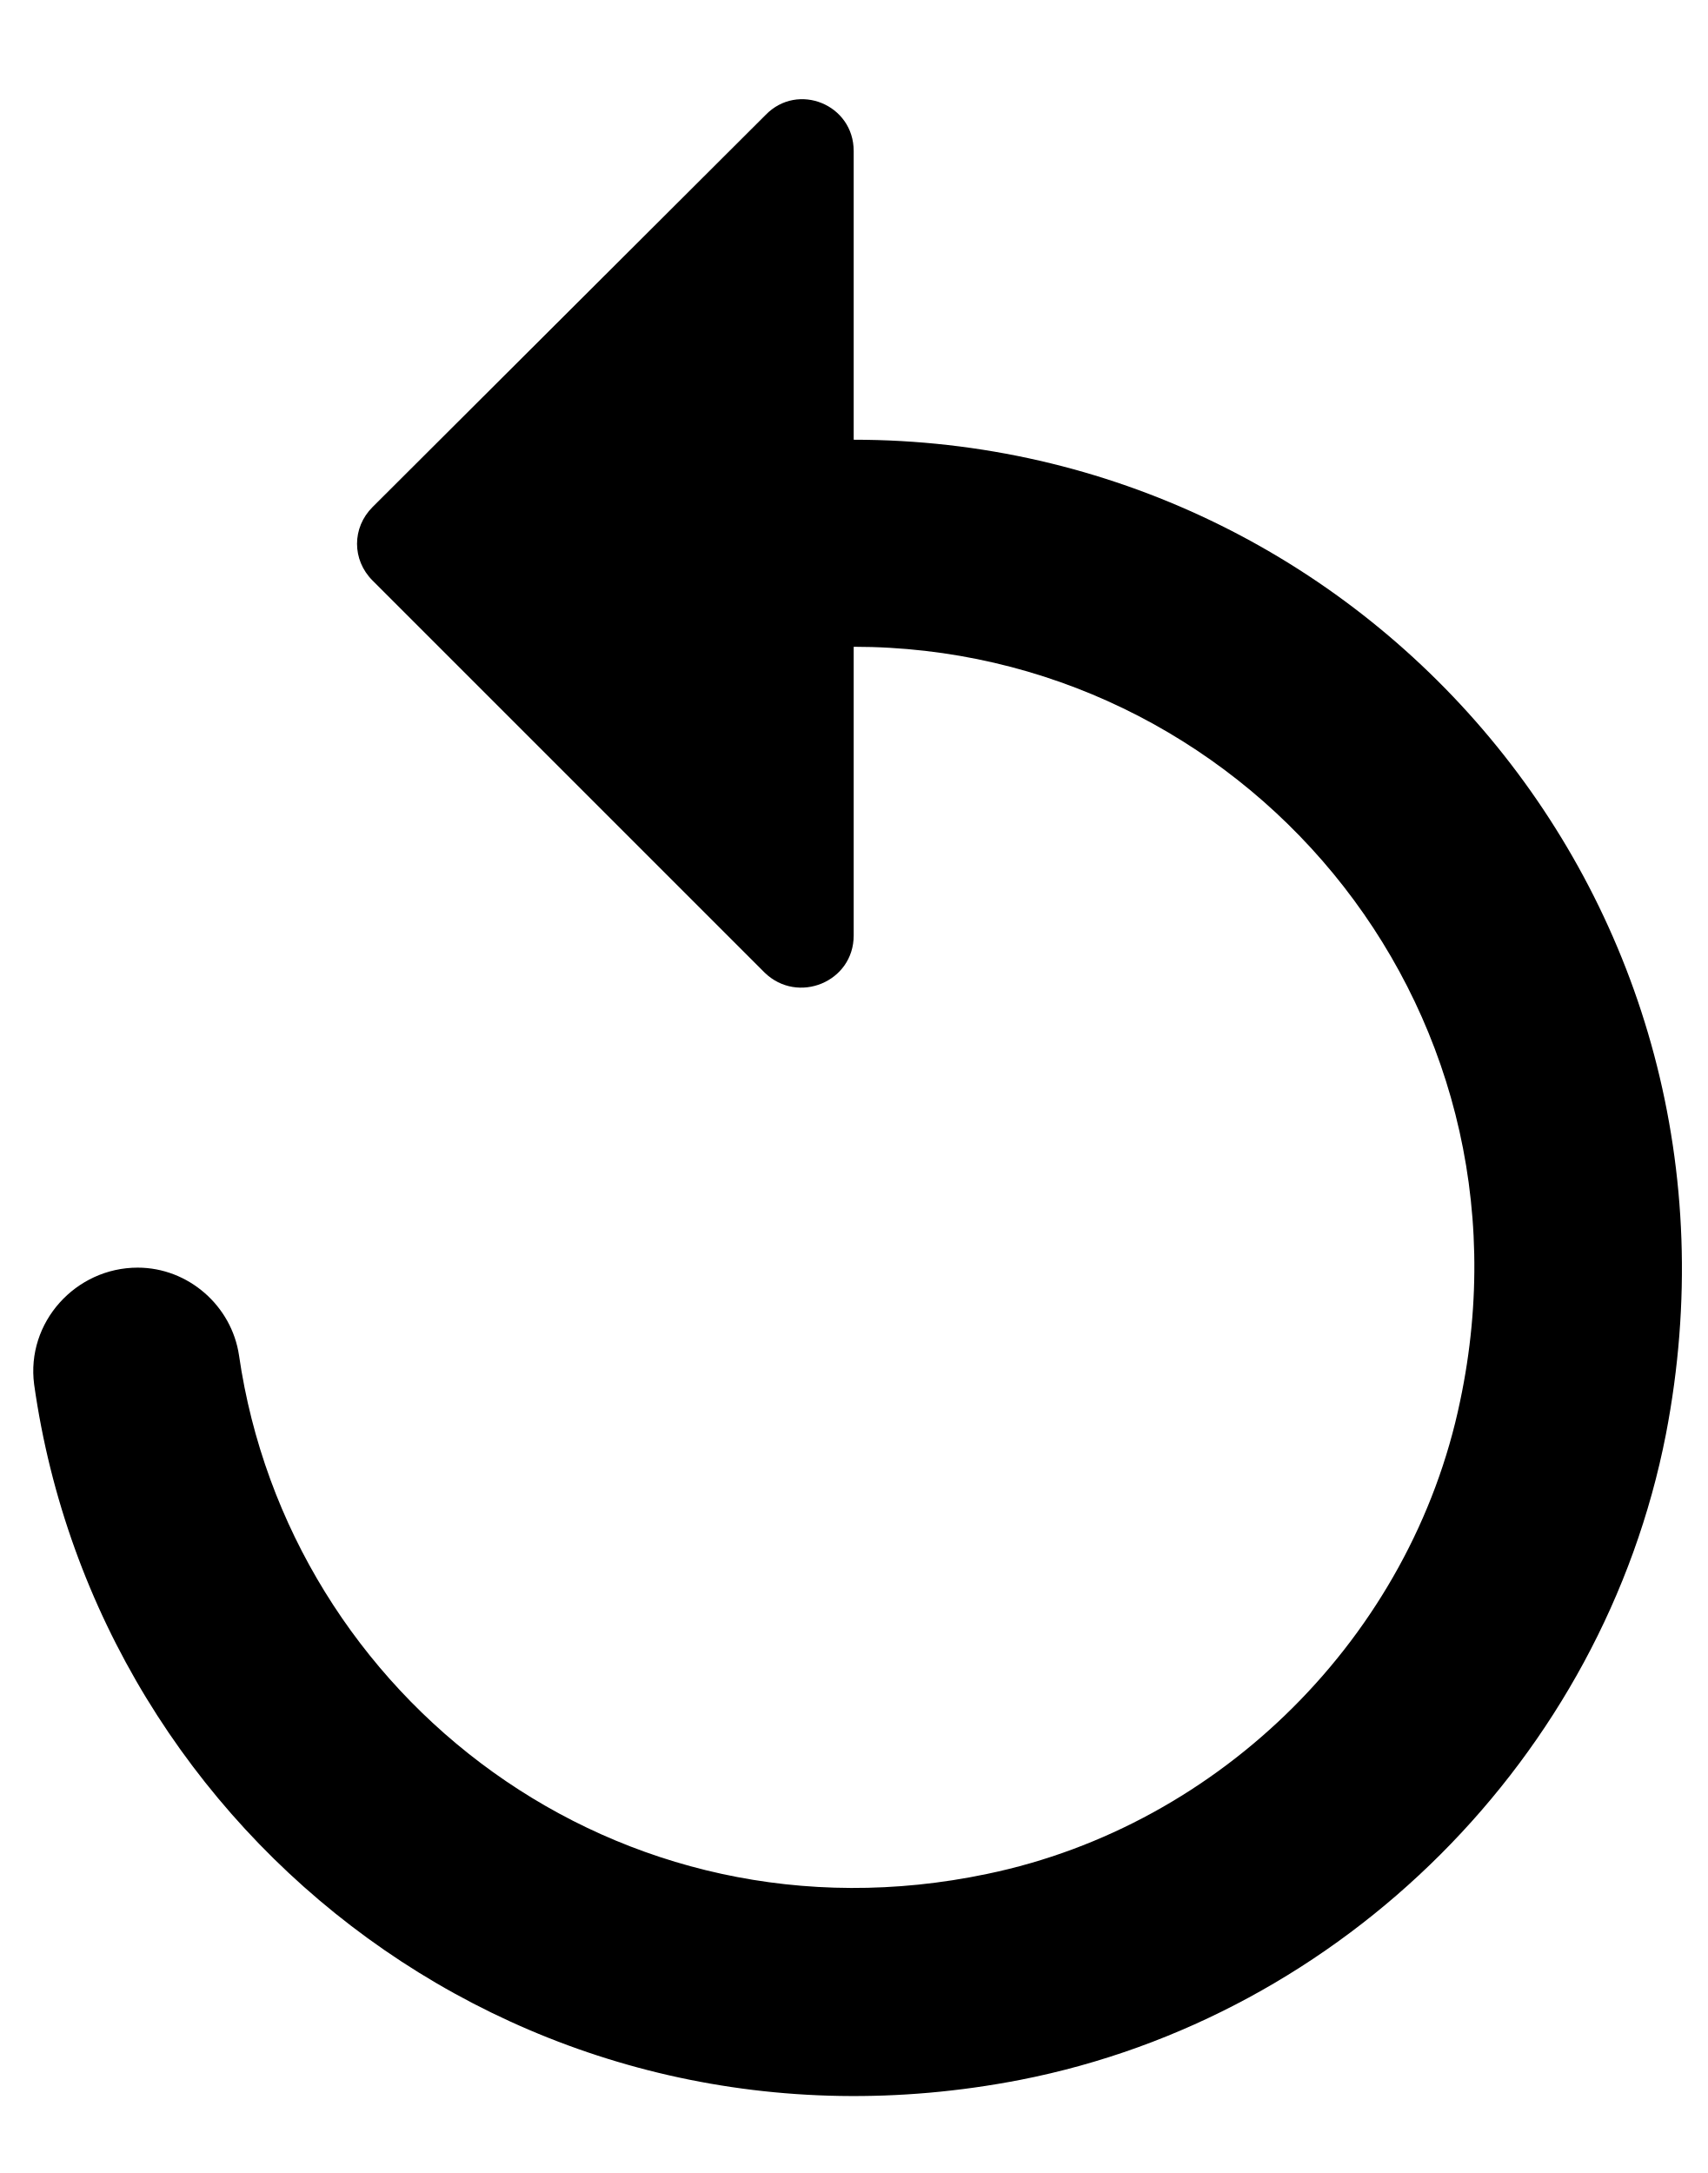
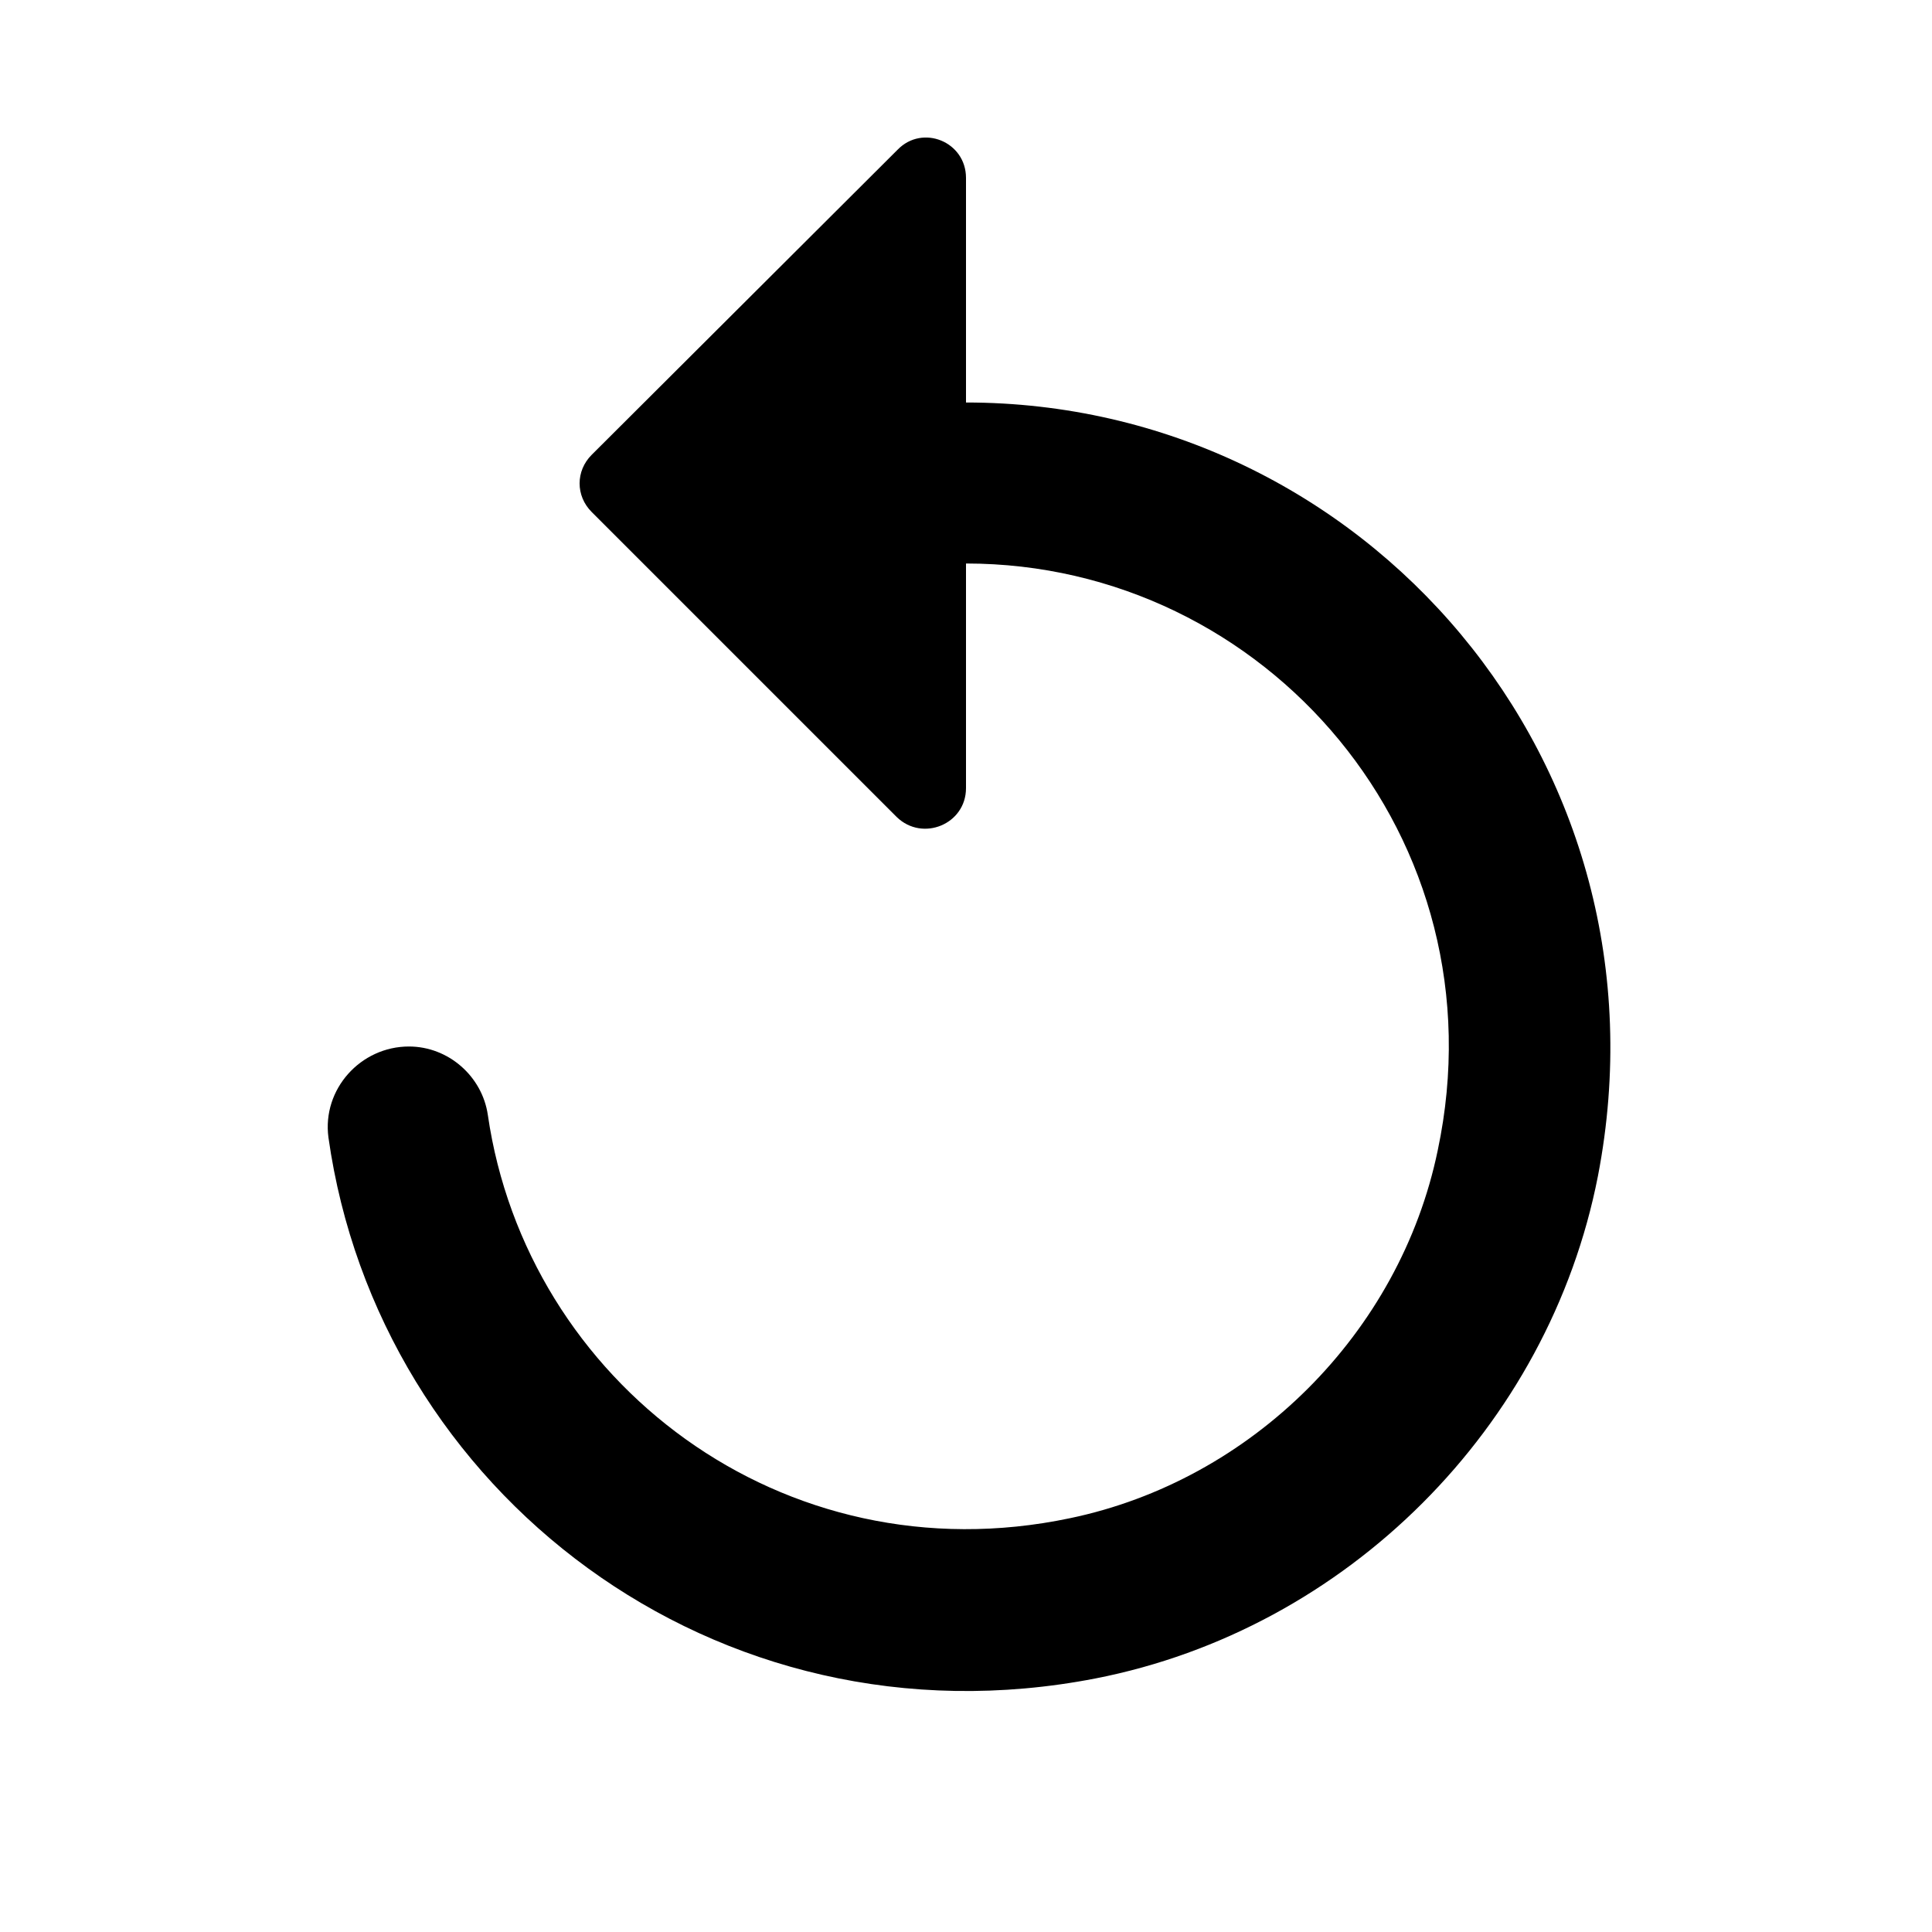
- <svg xmlns="http://www.w3.org/2000/svg" width="11" height="14" viewBox="0 0 11 14">
-   <path d="M5.5 2.833V0.973C5.5 0.673 5.14 0.527 4.933 0.74L2.4 3.267C2.267 3.4 2.267 3.607 2.4 3.74L4.927 6.267C5.14 6.473 5.5 6.327 5.5 6.027V4.167C7.987 4.167 9.953 6.447 9.407 9.027C9.093 10.54 7.867 11.76 6.36 12.073C3.98 12.573 1.86 10.94 1.54 8.733C1.493 8.413 1.213 8.167 0.887 8.167C0.487 8.167 0.167 8.52 0.22 8.92C0.633 11.847 3.42 14.013 6.573 13.4C8.653 12.993 10.327 11.32 10.733 9.24C11.393 5.82 8.793 2.833 5.5 2.833Z" />
+ <svg xmlns="http://www.w3.org/2000/svg" width="24" height="24" viewBox="0 0 24 24">
+   <path d="M12 5V2.21C12 1.76 11.46 1.54 11.15 1.86L7.35 5.65C7.15 5.85 7.15 6.16 7.35 6.36L11.14 10.15C11.46 10.46 12 10.24 12 9.79V7C15.73 7 18.68 10.42 17.86 14.29C17.39 16.56 15.55 18.39 13.29 18.86C9.72 19.61 6.54 17.16 6.06 13.85C5.99 13.37 5.57 13 5.08 13C4.48 13 4 13.53 4.08 14.13C4.7 18.52 8.88 21.77 13.61 20.85C16.73 20.24 19.24 17.73 19.85 14.61C20.84 9.48 16.94 5 12 5Z" />
</svg>
